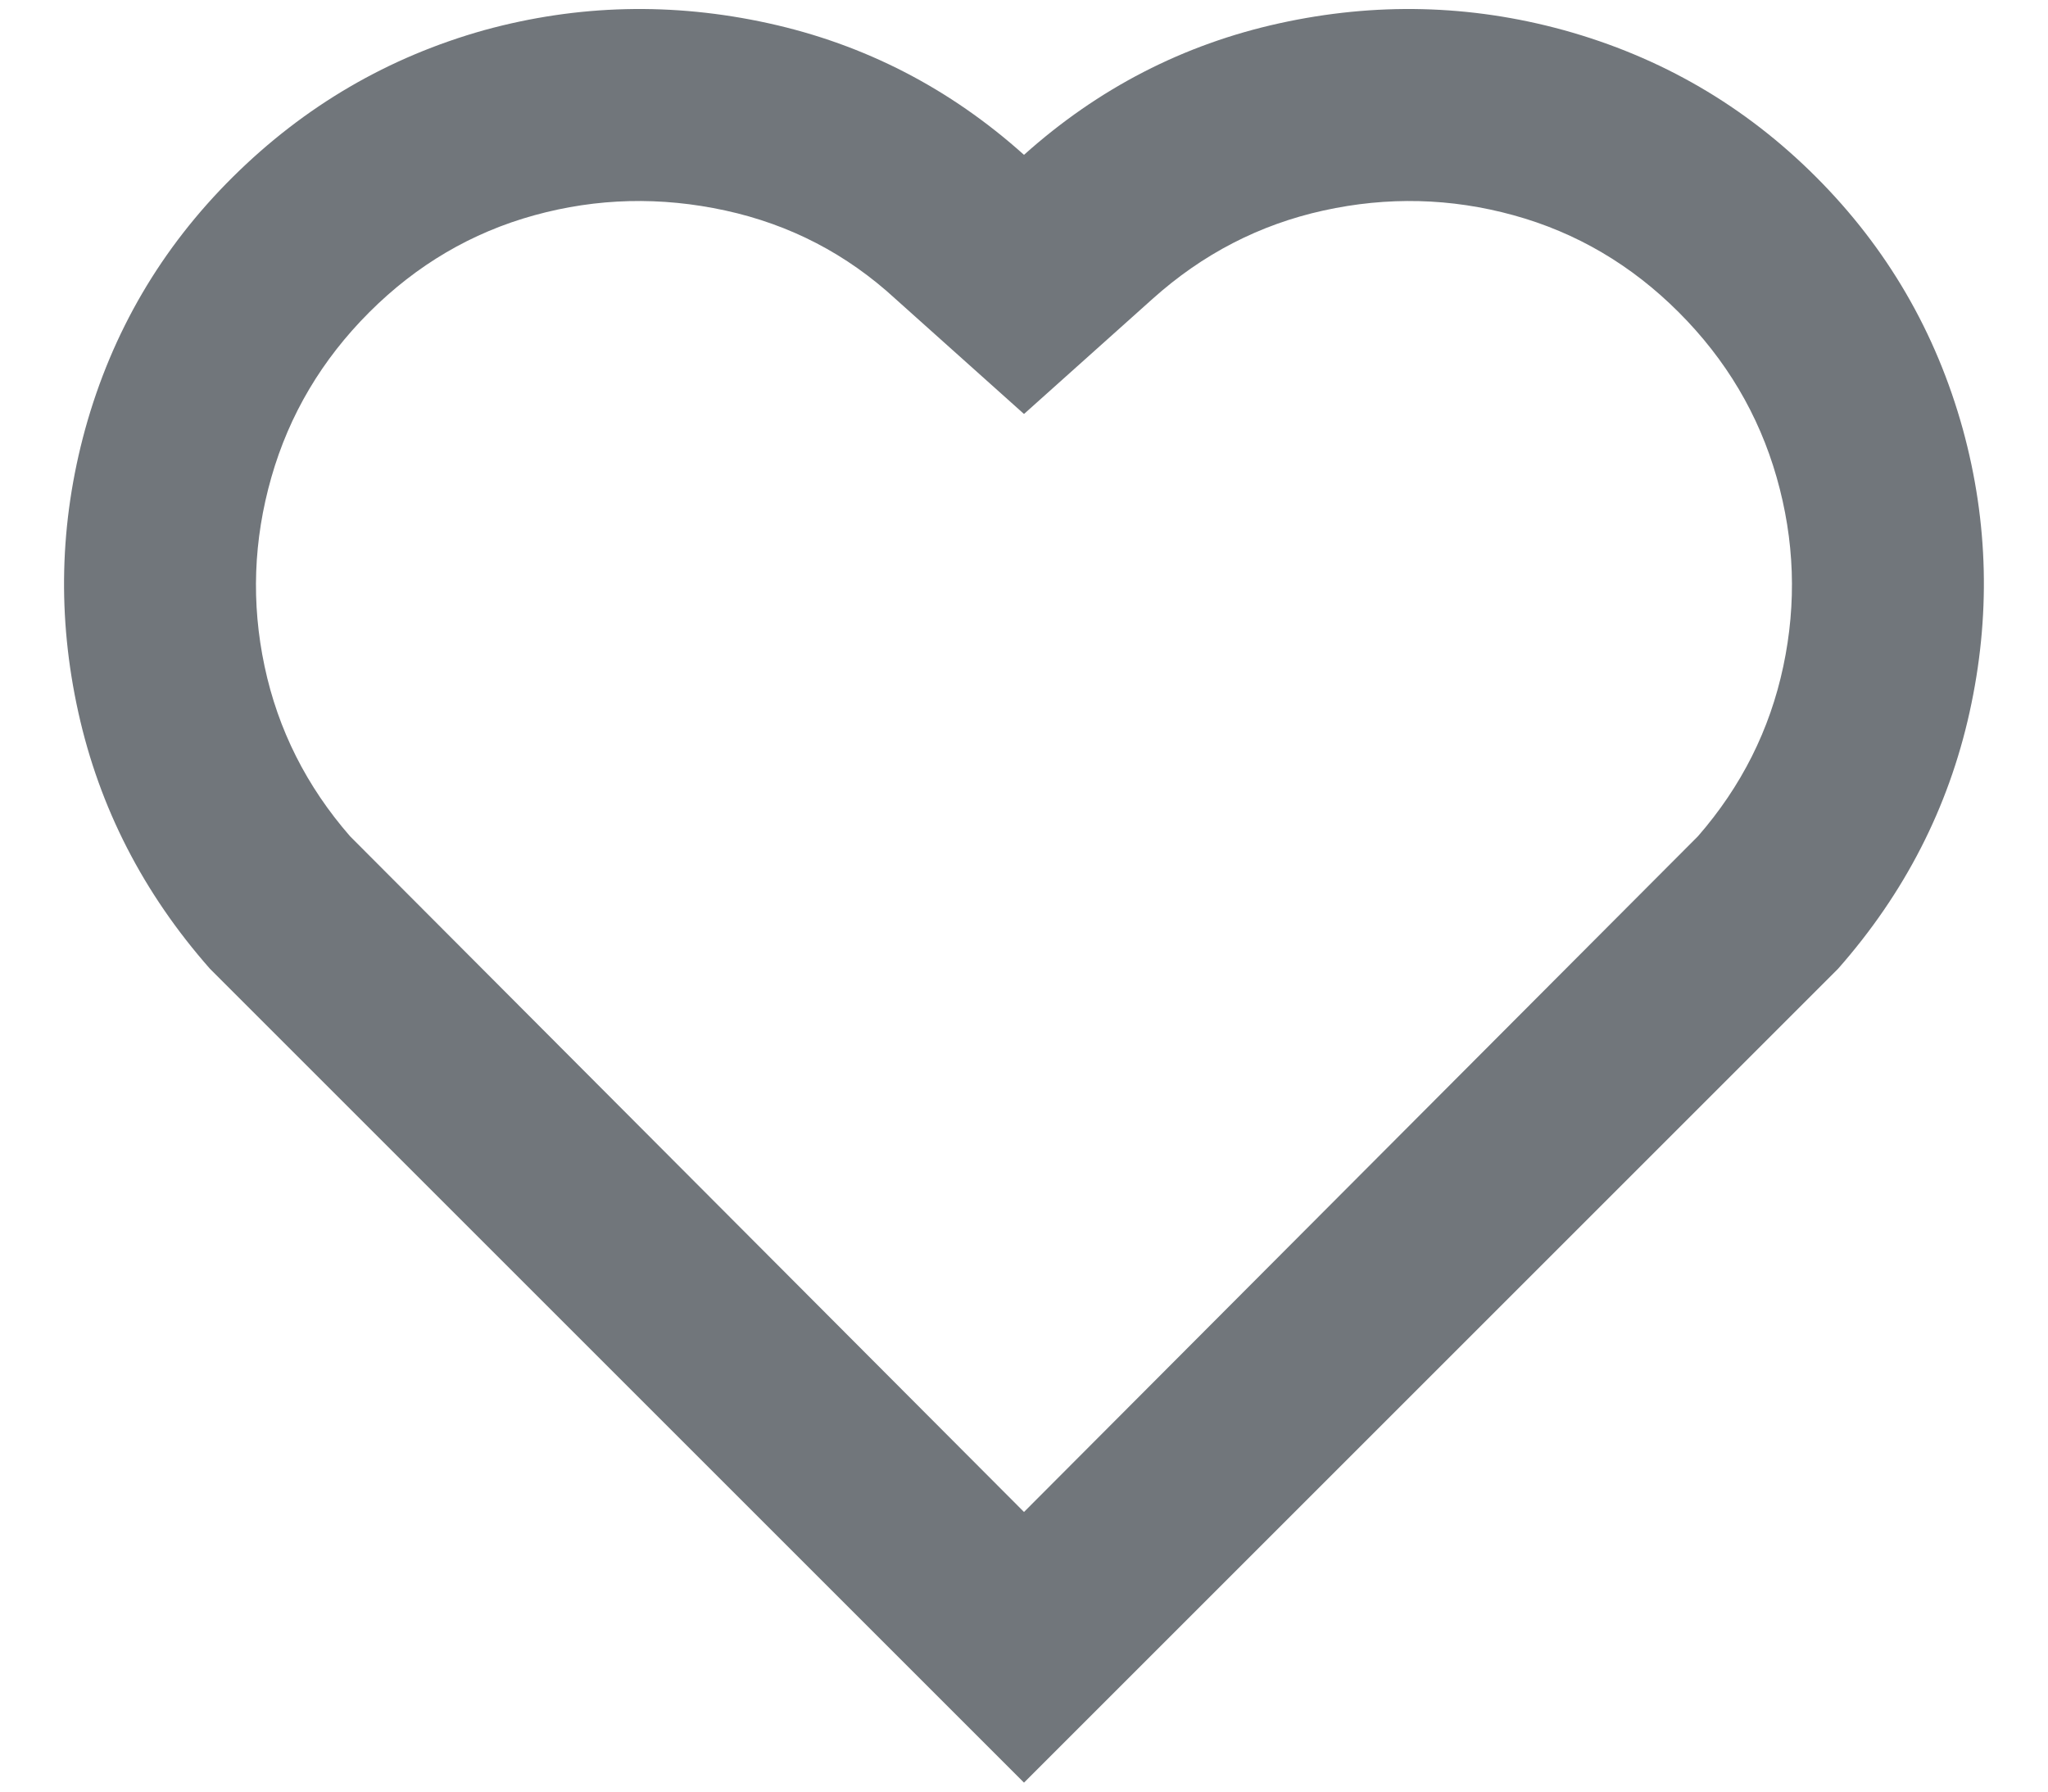
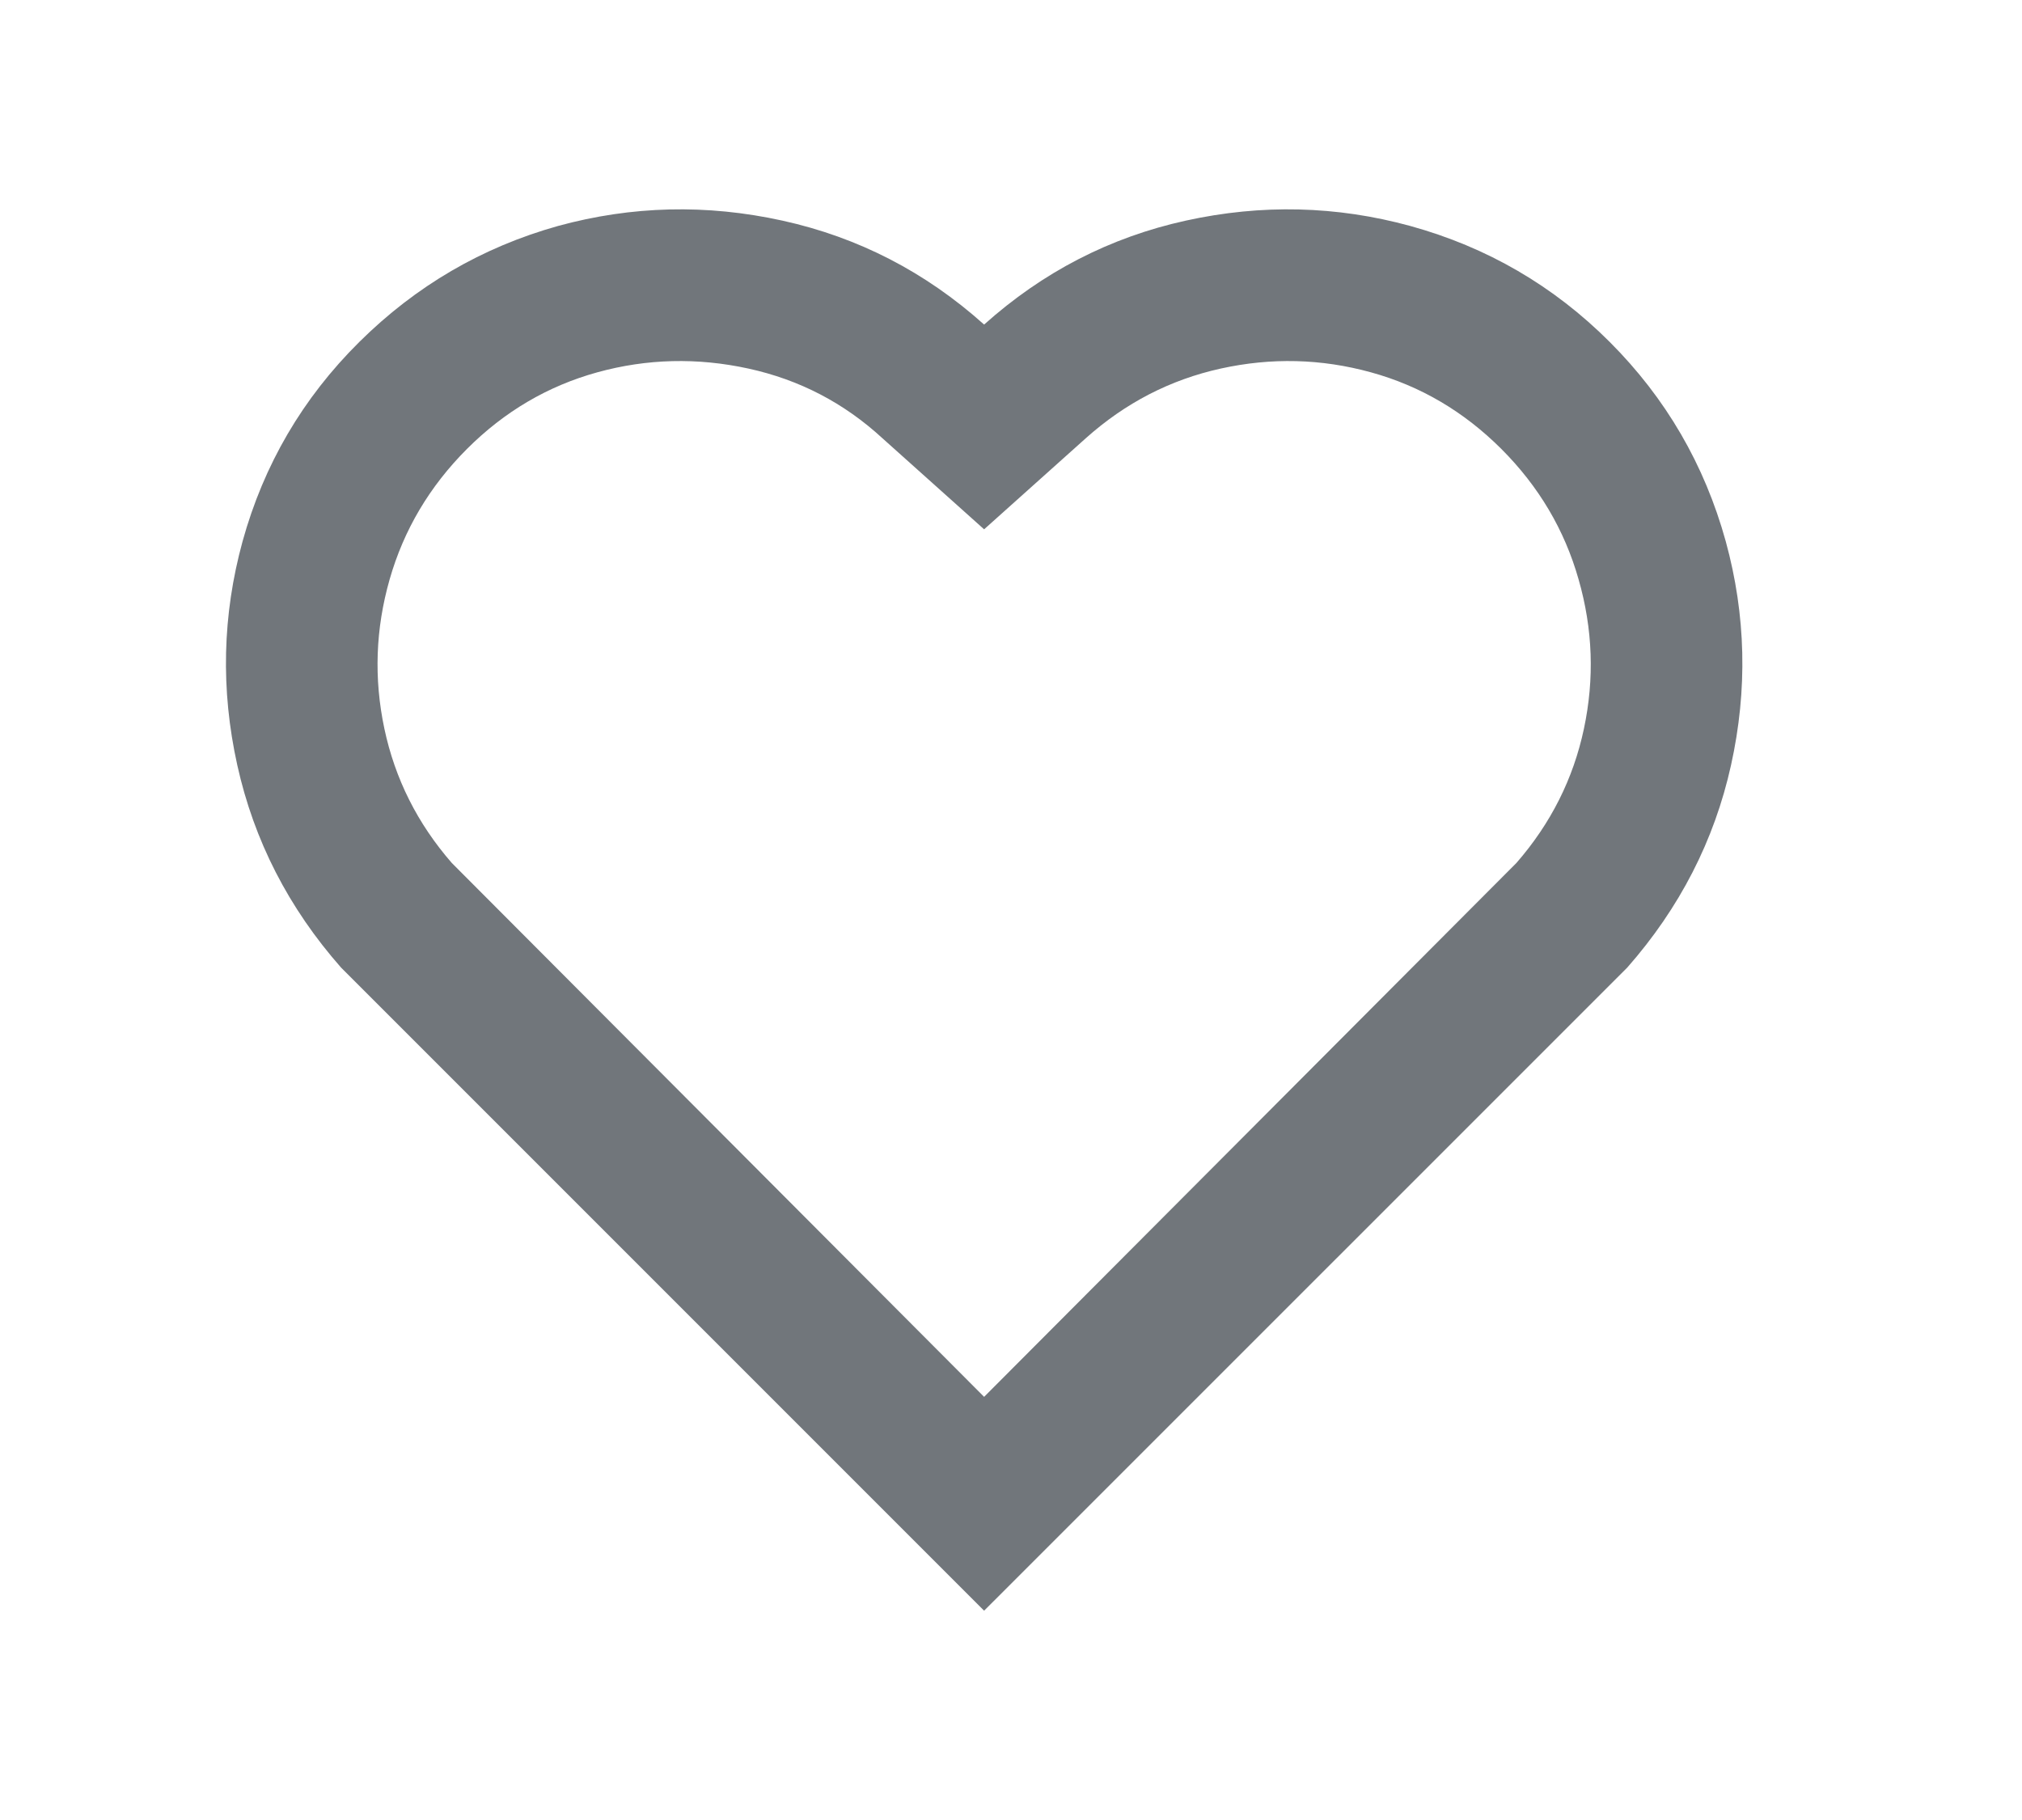
- <svg xmlns="http://www.w3.org/2000/svg" width="16" height="14" viewBox="0 0 16 14" fill="none">
-   <path d="M8 1.21C8.58 0.69 9.245 0.347 9.995 0.182C10.745 0.017 11.485 0.035 12.215 0.235C12.975 0.445 13.632 0.827 14.187 1.382C14.742 1.937 15.125 2.595 15.335 3.355C15.535 4.085 15.552 4.822 15.387 5.567C15.222 6.312 14.88 6.98 14.36 7.57L8 13.93L1.64 7.57C1.12 6.98 0.777 6.312 0.612 5.567C0.447 4.822 0.465 4.085 0.665 3.355C0.875 2.595 1.26 1.937 1.82 1.382C2.38 0.827 3.035 0.445 3.785 0.235C4.515 0.035 5.255 0.017 6.005 0.182C6.755 0.347 7.42 0.69 8 1.21ZM13.115 2.44C12.745 2.07 12.315 1.817 11.825 1.682C11.335 1.547 10.84 1.535 10.34 1.645C9.84 1.755 9.395 1.985 9.005 2.335L8 3.235L6.995 2.335C6.615 1.985 6.172 1.755 5.667 1.645C5.162 1.535 4.665 1.547 4.175 1.682C3.685 1.817 3.255 2.07 2.885 2.44C2.515 2.81 2.26 3.24 2.12 3.73C1.98 4.22 1.962 4.712 2.067 5.207C2.172 5.702 2.395 6.145 2.735 6.535L8 11.815L13.265 6.535C13.605 6.145 13.827 5.702 13.932 5.207C14.037 4.712 14.02 4.22 13.88 3.73C13.74 3.24 13.485 2.81 13.115 2.44Z" fill="#71767B" />
+ <svg xmlns="http://www.w3.org/2000/svg" width="20" height="18" viewBox="0 0 20 18" fill="none">
+   <path d="M9.734 3.21C10.315 2.69 10.979 2.347 11.729 2.182C12.479 2.017 13.22 2.035 13.95 2.235C14.71 2.445 15.367 2.827 15.922 3.382C16.477 3.937 16.86 4.595 17.07 5.355C17.27 6.085 17.287 6.822 17.122 7.567C16.957 8.312 16.614 8.98 16.095 9.57L9.734 15.93L3.374 9.57C2.854 8.98 2.512 8.312 2.347 7.567C2.182 6.822 2.199 6.085 2.399 5.355C2.609 4.595 2.994 3.937 3.554 3.382C4.114 2.827 4.769 2.445 5.519 2.235C6.249 2.035 6.989 2.017 7.739 2.182C8.489 2.347 9.154 2.69 9.734 3.21ZM14.85 4.44C14.479 4.07 14.05 3.817 13.559 3.682C13.069 3.547 12.575 3.535 12.075 3.645C11.575 3.755 11.13 3.985 10.739 4.335L9.734 5.235L8.729 4.335C8.349 3.985 7.907 3.755 7.402 3.645C6.897 3.535 6.399 3.547 5.909 3.682C5.419 3.817 4.989 4.07 4.619 4.44C4.249 4.81 3.994 5.24 3.854 5.73C3.714 6.22 3.697 6.712 3.802 7.207C3.907 7.702 4.129 8.145 4.469 8.535L9.734 13.815L14.999 8.535C15.339 8.145 15.562 7.702 15.667 7.207C15.772 6.712 15.755 6.22 15.614 5.73C15.475 5.24 15.22 4.81 14.85 4.44Z" fill="#71767B" />
</svg>
